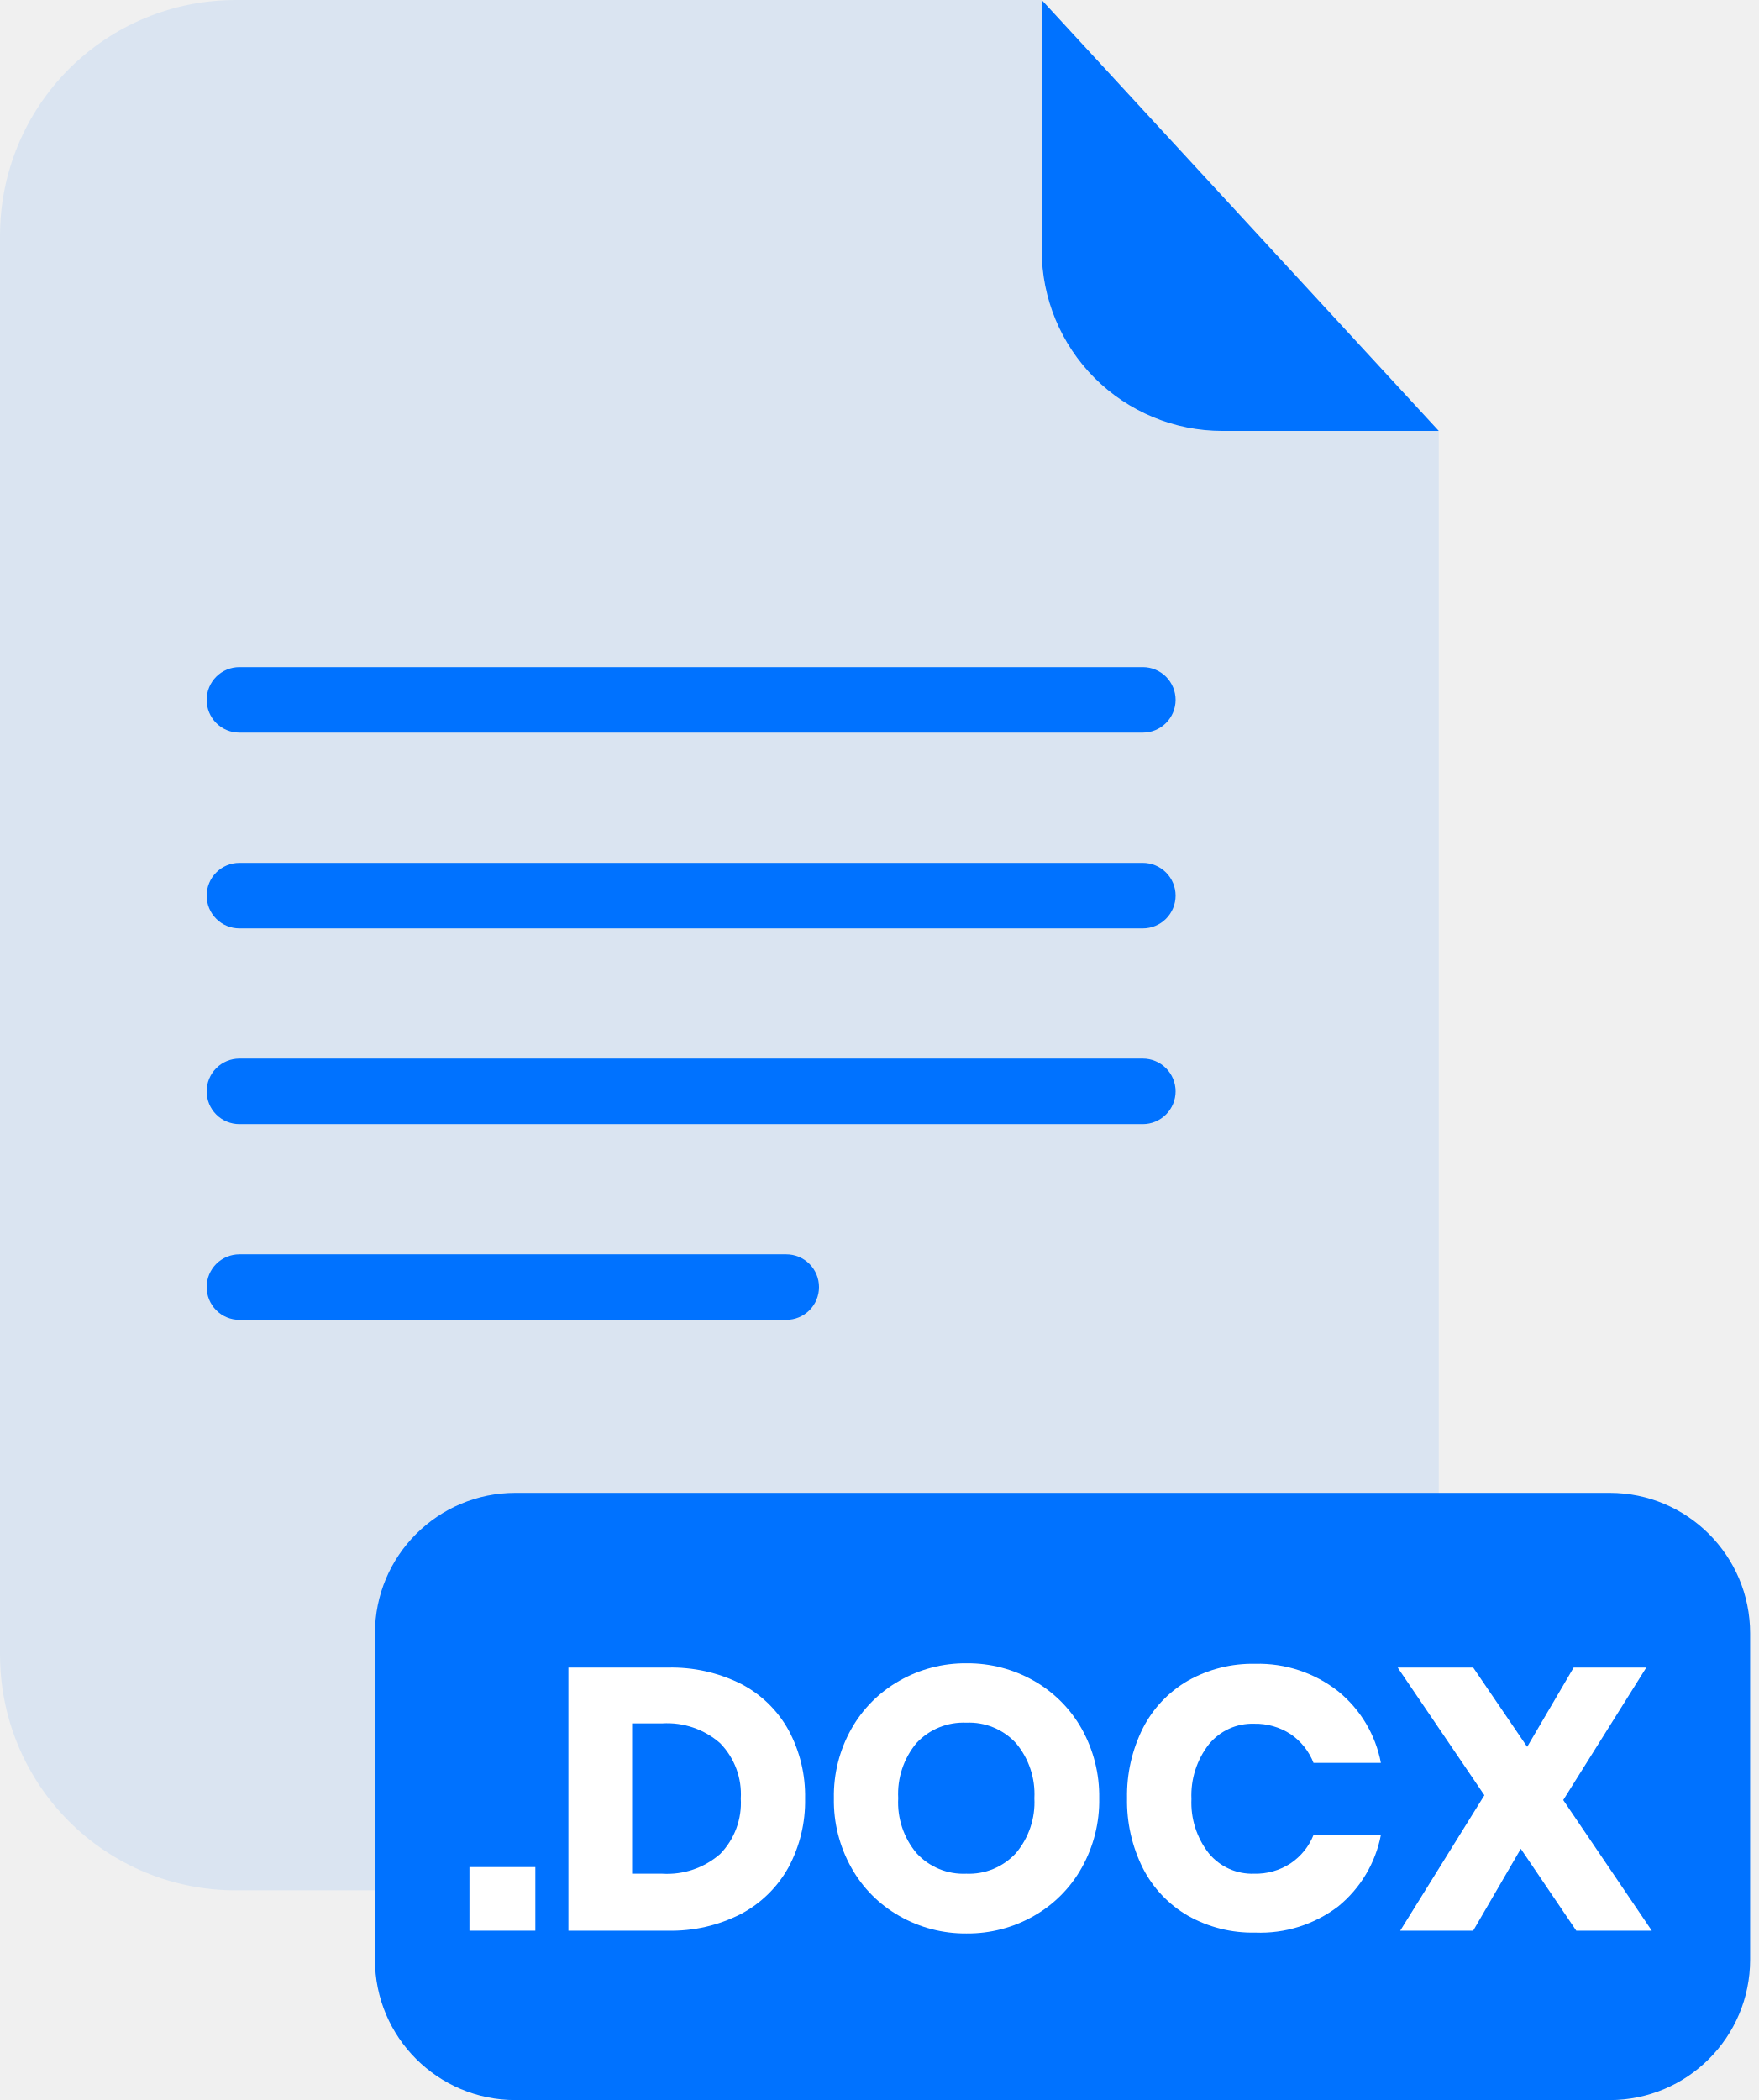
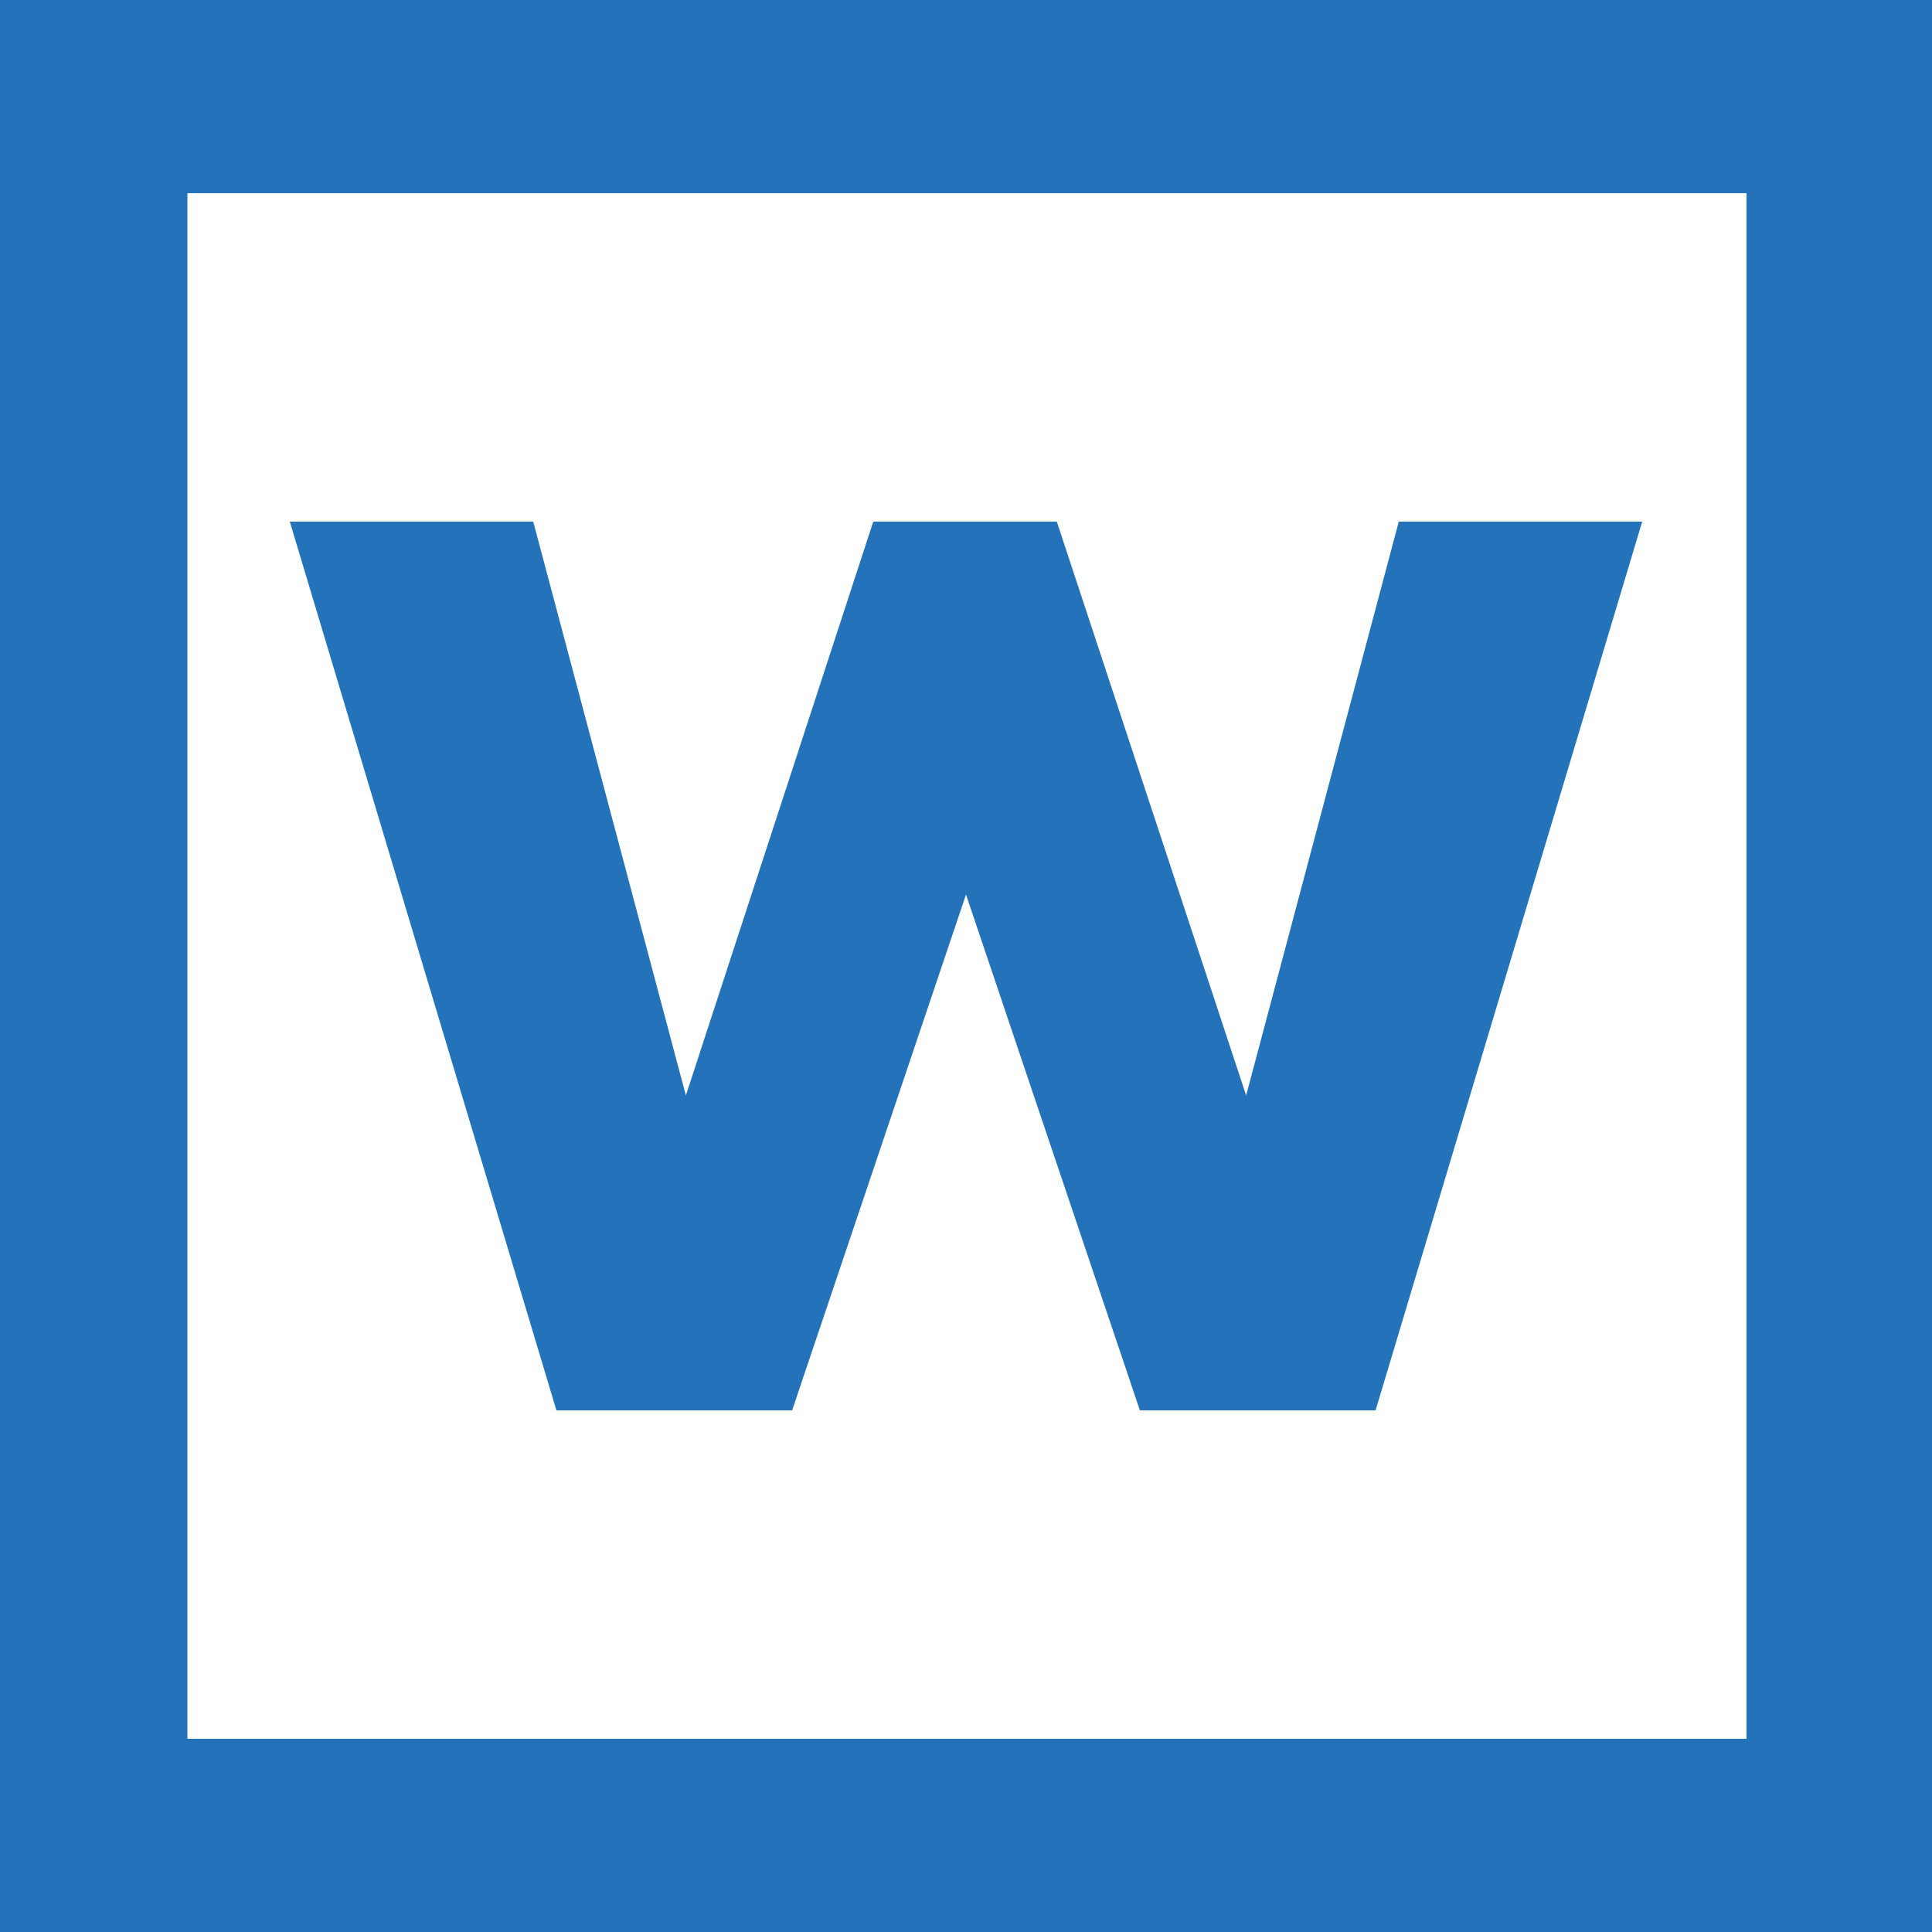
- <svg xmlns="http://www.w3.org/2000/svg" width="201" height="240" viewBox="0 0 201 240" fill="none">
-   <g opacity="0.3">
-     <path opacity="0.3" d="M139.67 49.25C134.203 49.245 128.961 47.07 125.095 43.205C121.229 39.339 119.055 34.097 119.05 28.63V1.85854e-06H26.92C23.385 -0.001 19.885 0.694 16.619 2.045C13.353 3.397 10.385 5.379 7.885 7.878C5.385 10.377 3.402 13.344 2.049 16.61C0.696 19.875 -2.4406e-07 23.375 0 26.91V189.13C-2.4406e-07 192.665 0.696 196.165 2.049 199.43C3.402 202.696 5.385 205.663 7.885 208.162C10.385 210.661 13.353 212.643 16.619 213.994C19.885 215.346 23.385 216.041 26.92 216.04H137.52C144.657 216.04 151.502 213.205 156.548 208.158C161.595 203.112 164.43 196.267 164.43 189.13V49.25H139.67Z" fill="#0072FF" />
-   </g>
-   <path d="M164.43 49.25H139.67C134.203 49.245 128.961 47.07 125.095 43.205C121.229 39.339 119.055 34.097 119.05 28.63V0L164.43 49.25Z" fill="#0072FF" />
-   <path d="M130.6 83.73H27.36C26.368 83.73 25.417 83.336 24.715 82.635C24.014 81.933 23.62 80.982 23.62 79.99C23.619 79.498 23.715 79.011 23.902 78.556C24.089 78.101 24.364 77.687 24.712 77.339C25.059 76.99 25.472 76.714 25.926 76.526C26.381 76.337 26.868 76.24 27.36 76.24H130.6C131.595 76.24 132.548 76.635 133.252 77.338C133.955 78.042 134.35 78.995 134.35 79.99C134.347 80.983 133.951 81.934 133.248 82.635C132.545 83.336 131.593 83.73 130.6 83.73Z" fill="#0072FF" />
-   <path d="M130.6 106.1H27.36C26.368 106.1 25.417 105.706 24.715 105.005C24.014 104.303 23.62 103.352 23.62 102.36C23.619 101.868 23.715 101.381 23.902 100.926C24.089 100.471 24.364 100.057 24.712 99.709C25.059 99.361 25.472 99.084 25.926 98.896C26.381 98.707 26.868 98.61 27.36 98.61H130.6C131.595 98.61 132.548 99.005 133.252 99.708C133.955 100.412 134.35 101.366 134.35 102.36C134.347 103.353 133.951 104.304 133.248 105.005C132.545 105.706 131.593 106.1 130.6 106.1Z" fill="#0072FF" />
-   <path d="M130.6 128.47H27.36C26.868 128.47 26.381 128.373 25.926 128.184C25.472 127.996 25.059 127.719 24.712 127.371C24.364 127.023 24.089 126.609 23.902 126.154C23.715 125.699 23.619 125.212 23.62 124.72C23.62 123.728 24.014 122.777 24.715 122.075C25.417 121.374 26.368 120.98 27.36 120.98H130.6C131.593 120.98 132.545 121.374 133.248 122.075C133.951 122.776 134.347 123.727 134.35 124.72C134.35 125.715 133.955 126.668 133.252 127.372C132.548 128.075 131.595 128.47 130.6 128.47Z" fill="#0072FF" />
-   <path d="M89.86 150.84H27.36C26.868 150.84 26.381 150.743 25.926 150.554C25.472 150.366 25.059 150.089 24.712 149.741C24.364 149.393 24.089 148.979 23.902 148.524C23.715 148.07 23.619 147.582 23.62 147.09C23.62 146.098 24.014 145.147 24.715 144.445C25.417 143.744 26.368 143.35 27.36 143.35H89.86C90.852 143.35 91.803 143.744 92.504 144.445C93.206 145.147 93.6 146.098 93.6 147.09C93.601 147.582 93.505 148.07 93.318 148.524C93.131 148.979 92.856 149.393 92.508 149.741C92.161 150.089 91.748 150.366 91.294 150.554C90.839 150.743 90.352 150.84 89.86 150.84Z" fill="#0072FF" />
-   <path d="M183.95 170.61H58.91C50.04 170.61 42.85 177.8 42.85 186.67V223.95C42.85 232.82 50.04 240.01 58.91 240.01H183.95C192.82 240.01 200.01 232.82 200.01 223.95V186.67C200.01 177.8 192.82 170.61 183.95 170.61Z" fill="#0072FF" />
-   <path d="M61.18 213.38V220.65H53.65V213.38H61.18Z" fill="white" />
-   <path d="M90.12 213.4C88.865 215.671 86.974 217.527 84.68 218.74C82.095 220.062 79.222 220.718 76.32 220.65H64.96V190.58H76.32C79.224 190.509 82.101 191.151 84.7 192.45C86.987 193.637 88.873 195.474 90.12 197.73C91.413 200.13 92.064 202.824 92.01 205.55C92.061 208.285 91.411 210.988 90.12 213.4ZM82.3 211.89C83.113 211.055 83.743 210.061 84.149 208.969C84.555 207.877 84.73 206.713 84.66 205.55C84.73 204.389 84.556 203.225 84.15 202.135C83.743 201.045 83.113 200.052 82.3 199.22C80.478 197.622 78.098 196.81 75.68 196.96H72.24V214.14H75.68C78.096 214.288 80.474 213.48 82.3 211.89Z" fill="white" />
-   <path d="M118.15 192.09C120.438 193.389 122.329 195.287 123.62 197.58C124.973 200.001 125.663 202.737 125.62 205.51C125.671 208.29 124.98 211.034 123.62 213.46C122.332 215.763 120.436 217.669 118.14 218.97C115.802 220.305 113.152 220.995 110.46 220.97C107.768 220.995 105.118 220.305 102.78 218.97C100.484 217.669 98.588 215.763 97.3 213.46C95.94 211.034 95.249 208.29 95.3 205.51C95.248 202.736 95.939 199.998 97.3 197.58C98.595 195.287 100.489 193.389 102.78 192.09C105.118 190.755 107.768 190.065 110.46 190.09C113.155 190.066 115.808 190.756 118.15 192.09ZM104.75 199.19C103.275 200.955 102.524 203.213 102.65 205.51C102.524 207.797 103.275 210.047 104.75 211.8C105.469 212.581 106.349 213.195 107.331 213.599C108.312 214.004 109.37 214.188 110.43 214.14C111.487 214.184 112.54 213.997 113.518 213.593C114.495 213.189 115.373 212.577 116.09 211.8C117.572 210.05 118.331 207.8 118.21 205.51C118.33 203.223 117.58 200.976 116.11 199.22C115.392 198.438 114.511 197.824 113.53 197.42C112.548 197.015 111.49 196.831 110.43 196.88C109.372 196.831 108.317 197.013 107.336 197.412C106.356 197.81 105.473 198.417 104.75 199.19Z" fill="white" />
-   <path d="M152.94 193.3C155.476 195.364 157.201 198.257 157.81 201.47H150.11C149.591 200.139 148.681 198.995 147.5 198.19C146.255 197.38 144.795 196.965 143.31 197C142.33 196.969 141.355 197.163 140.462 197.569C139.569 197.975 138.781 198.581 138.16 199.34C136.768 201.122 136.059 203.342 136.16 205.6C136.058 207.849 136.768 210.06 138.16 211.83C138.786 212.581 139.576 213.18 140.468 213.58C141.361 213.981 142.332 214.172 143.31 214.14C144.795 214.18 146.257 213.764 147.5 212.95C148.674 212.159 149.584 211.034 150.11 209.72H157.81C157.191 212.923 155.468 215.808 152.94 217.87C150.22 219.947 146.86 221.008 143.44 220.87C140.746 220.927 138.086 220.257 135.74 218.93C133.545 217.654 131.764 215.772 130.61 213.51C129.367 211.029 128.746 208.284 128.8 205.51C128.747 202.736 129.368 199.991 130.61 197.51C131.764 195.248 133.545 193.366 135.74 192.09C138.086 190.763 140.746 190.093 143.44 190.15C146.877 190.059 150.238 191.173 152.94 193.3Z" fill="white" />
-   <path d="M180.14 220.65L173.8 211.29L168.36 220.65H160.02L169.64 205.17L159.73 190.58H168.36L174.53 199.64L179.84 190.58H188.14L178.65 205.72L188.77 220.65H180.14Z" fill="white" />
+ <svg xmlns="http://www.w3.org/2000/svg" viewBox="0 0 100 100">
+   <style>.st1{fill:#2372ba}</style>
+   <path fill="#fff" d="M0 0h100v100H0z" />
+   <path class="st1" d="M100 100H0V0h100v100zM9.7 90h80.7V10H9.7" />
+   <path class="st1" d="M27.6 27l7.9 29.7L45.2 27h9.5l9.8 29.7L72.4 27H85L71.2 73H59l-9-26.7L41 73H28.8L15 27h12.6z" />
</svg>
